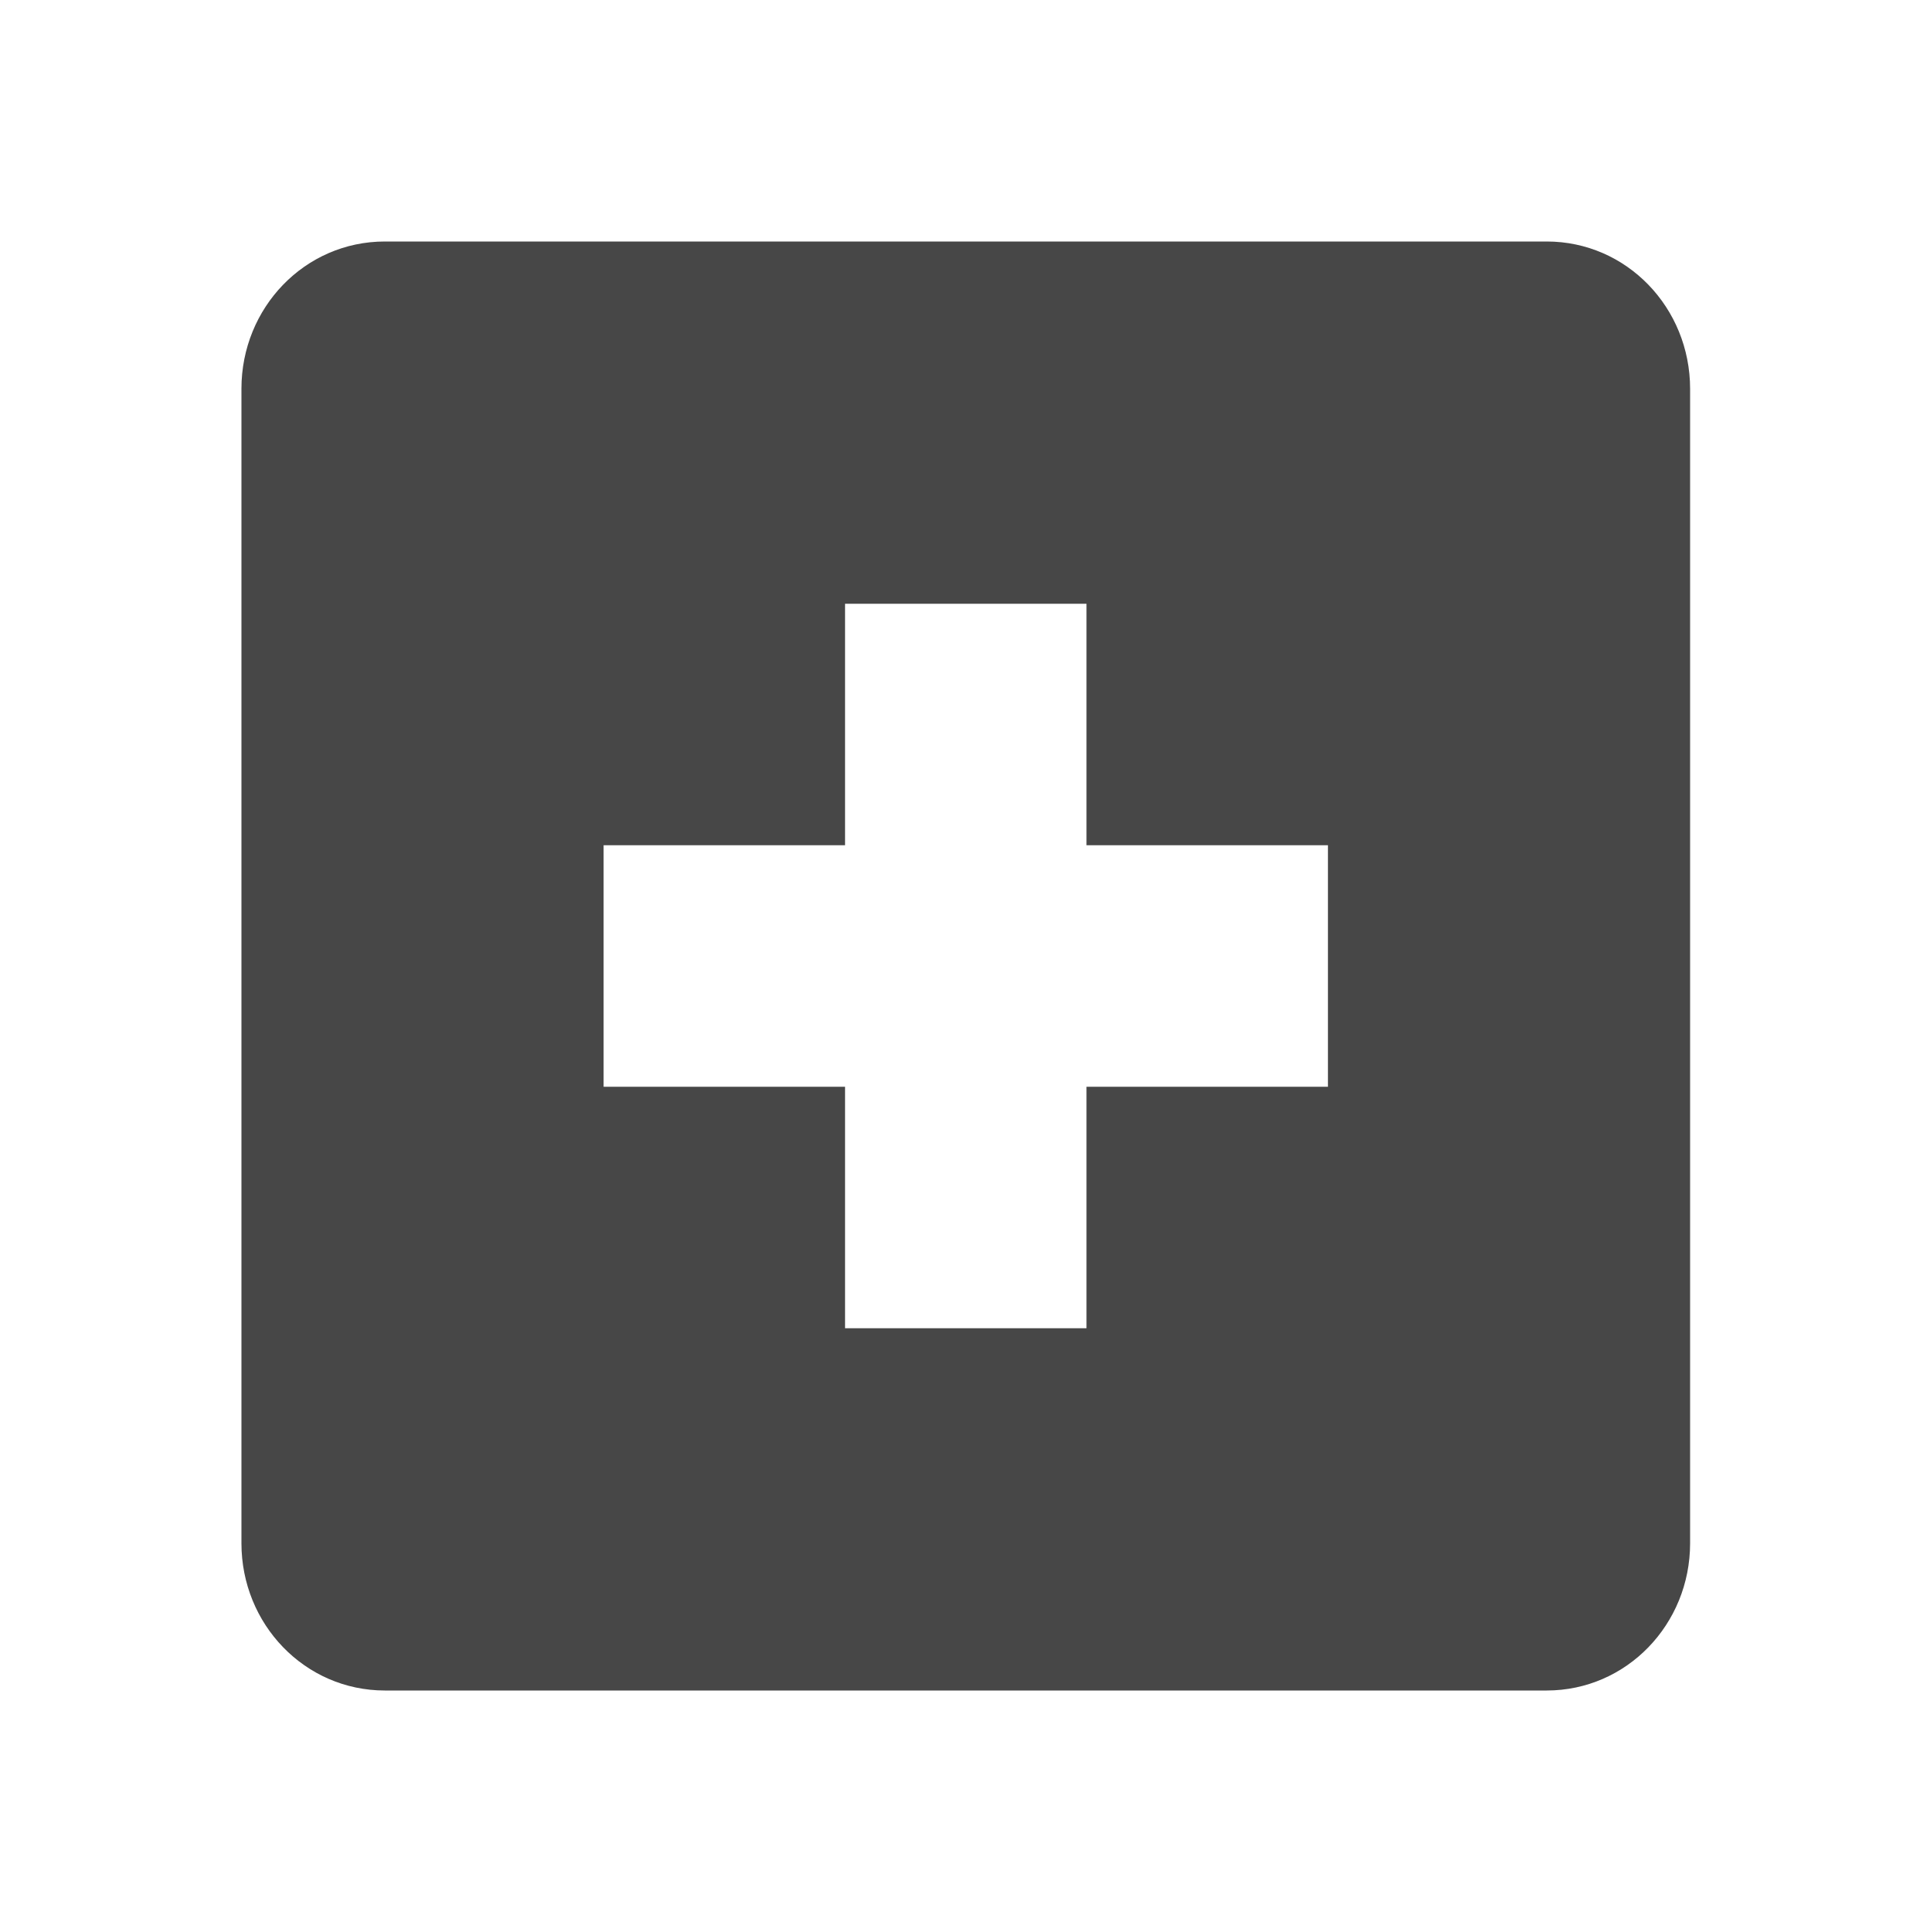
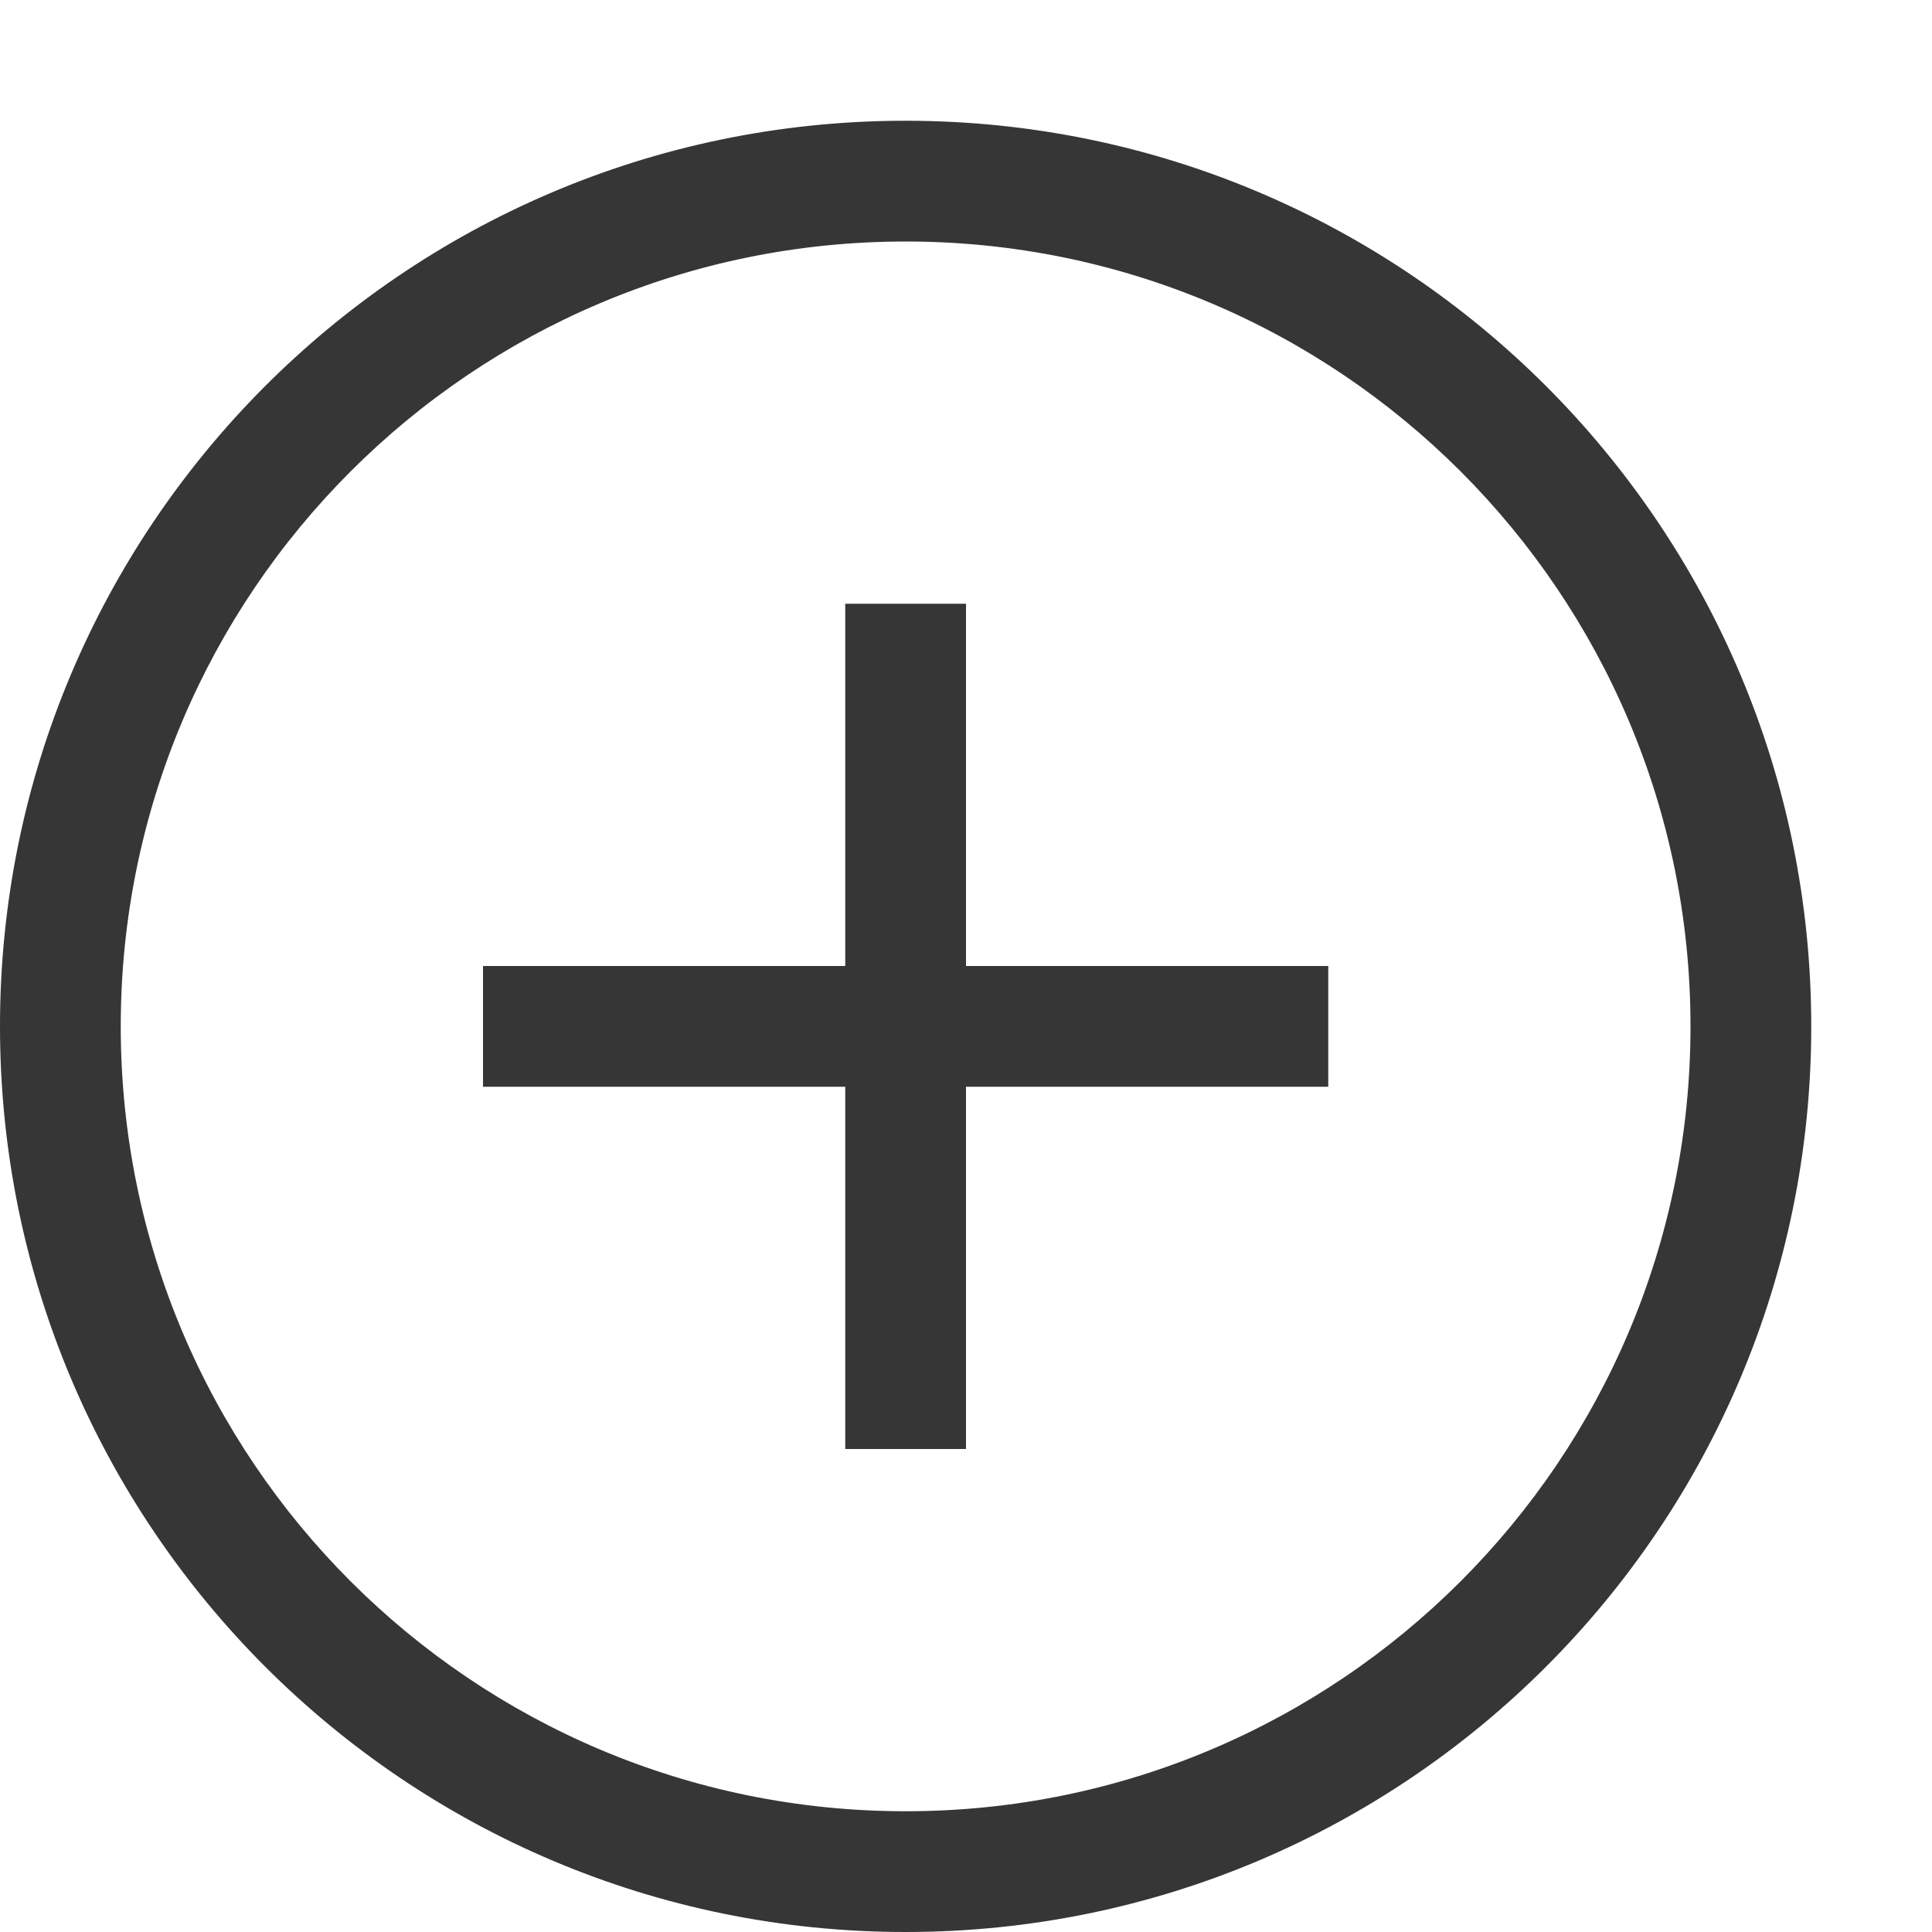
- <svg xmlns="http://www.w3.org/2000/svg" width="15.982" height="16">
-   <path d="M3.188 2C2.524 2 2 2.549 2 3.219v9.562C2 13.451 2.525 14 3.188 14h9.624c.663 0 1.188-.549 1.188-1.219V3.22C14 2.549 13.475 2 12.812 2zM7 5h2v2h2v2H9v2H7V9H5V7h2z" style="marker:none" color="#bebebe" overflow="visible" fill="#474747" />
+ <svg xmlns="http://www.w3.org/2000/svg" width="16" height="16" version="1.1">
+   <path d="m7 5v3h-3v1h3v3h1v-3h3v-1h-3v-3z" fill="#363636" stroke-linecap="round" stroke-linejoin="round" stroke-width="1.185" />
+   <path d="M 7.463,1 A 7.5,7.5 0 0 0 0,8.5 7.5,7.5 0 0 0 7.5,16 7.5,7.5 0 0 0 15,8.5 7.5,7.5 0 0 0 7.5,1 7.5,7.5 0 0 0 7.463,1 Z M 7.5,2 A 6.5,6.5 0 0 1 14,8.5 6.5,6.5 0 0 1 7.5,15 6.5,6.5 0 0 1 1,8.5 6.5,6.5 0 0 1 7.5,2 Z" fill="#363636" stroke-linecap="round" stroke-linejoin="round" stroke-width="1.002" />
</svg>
